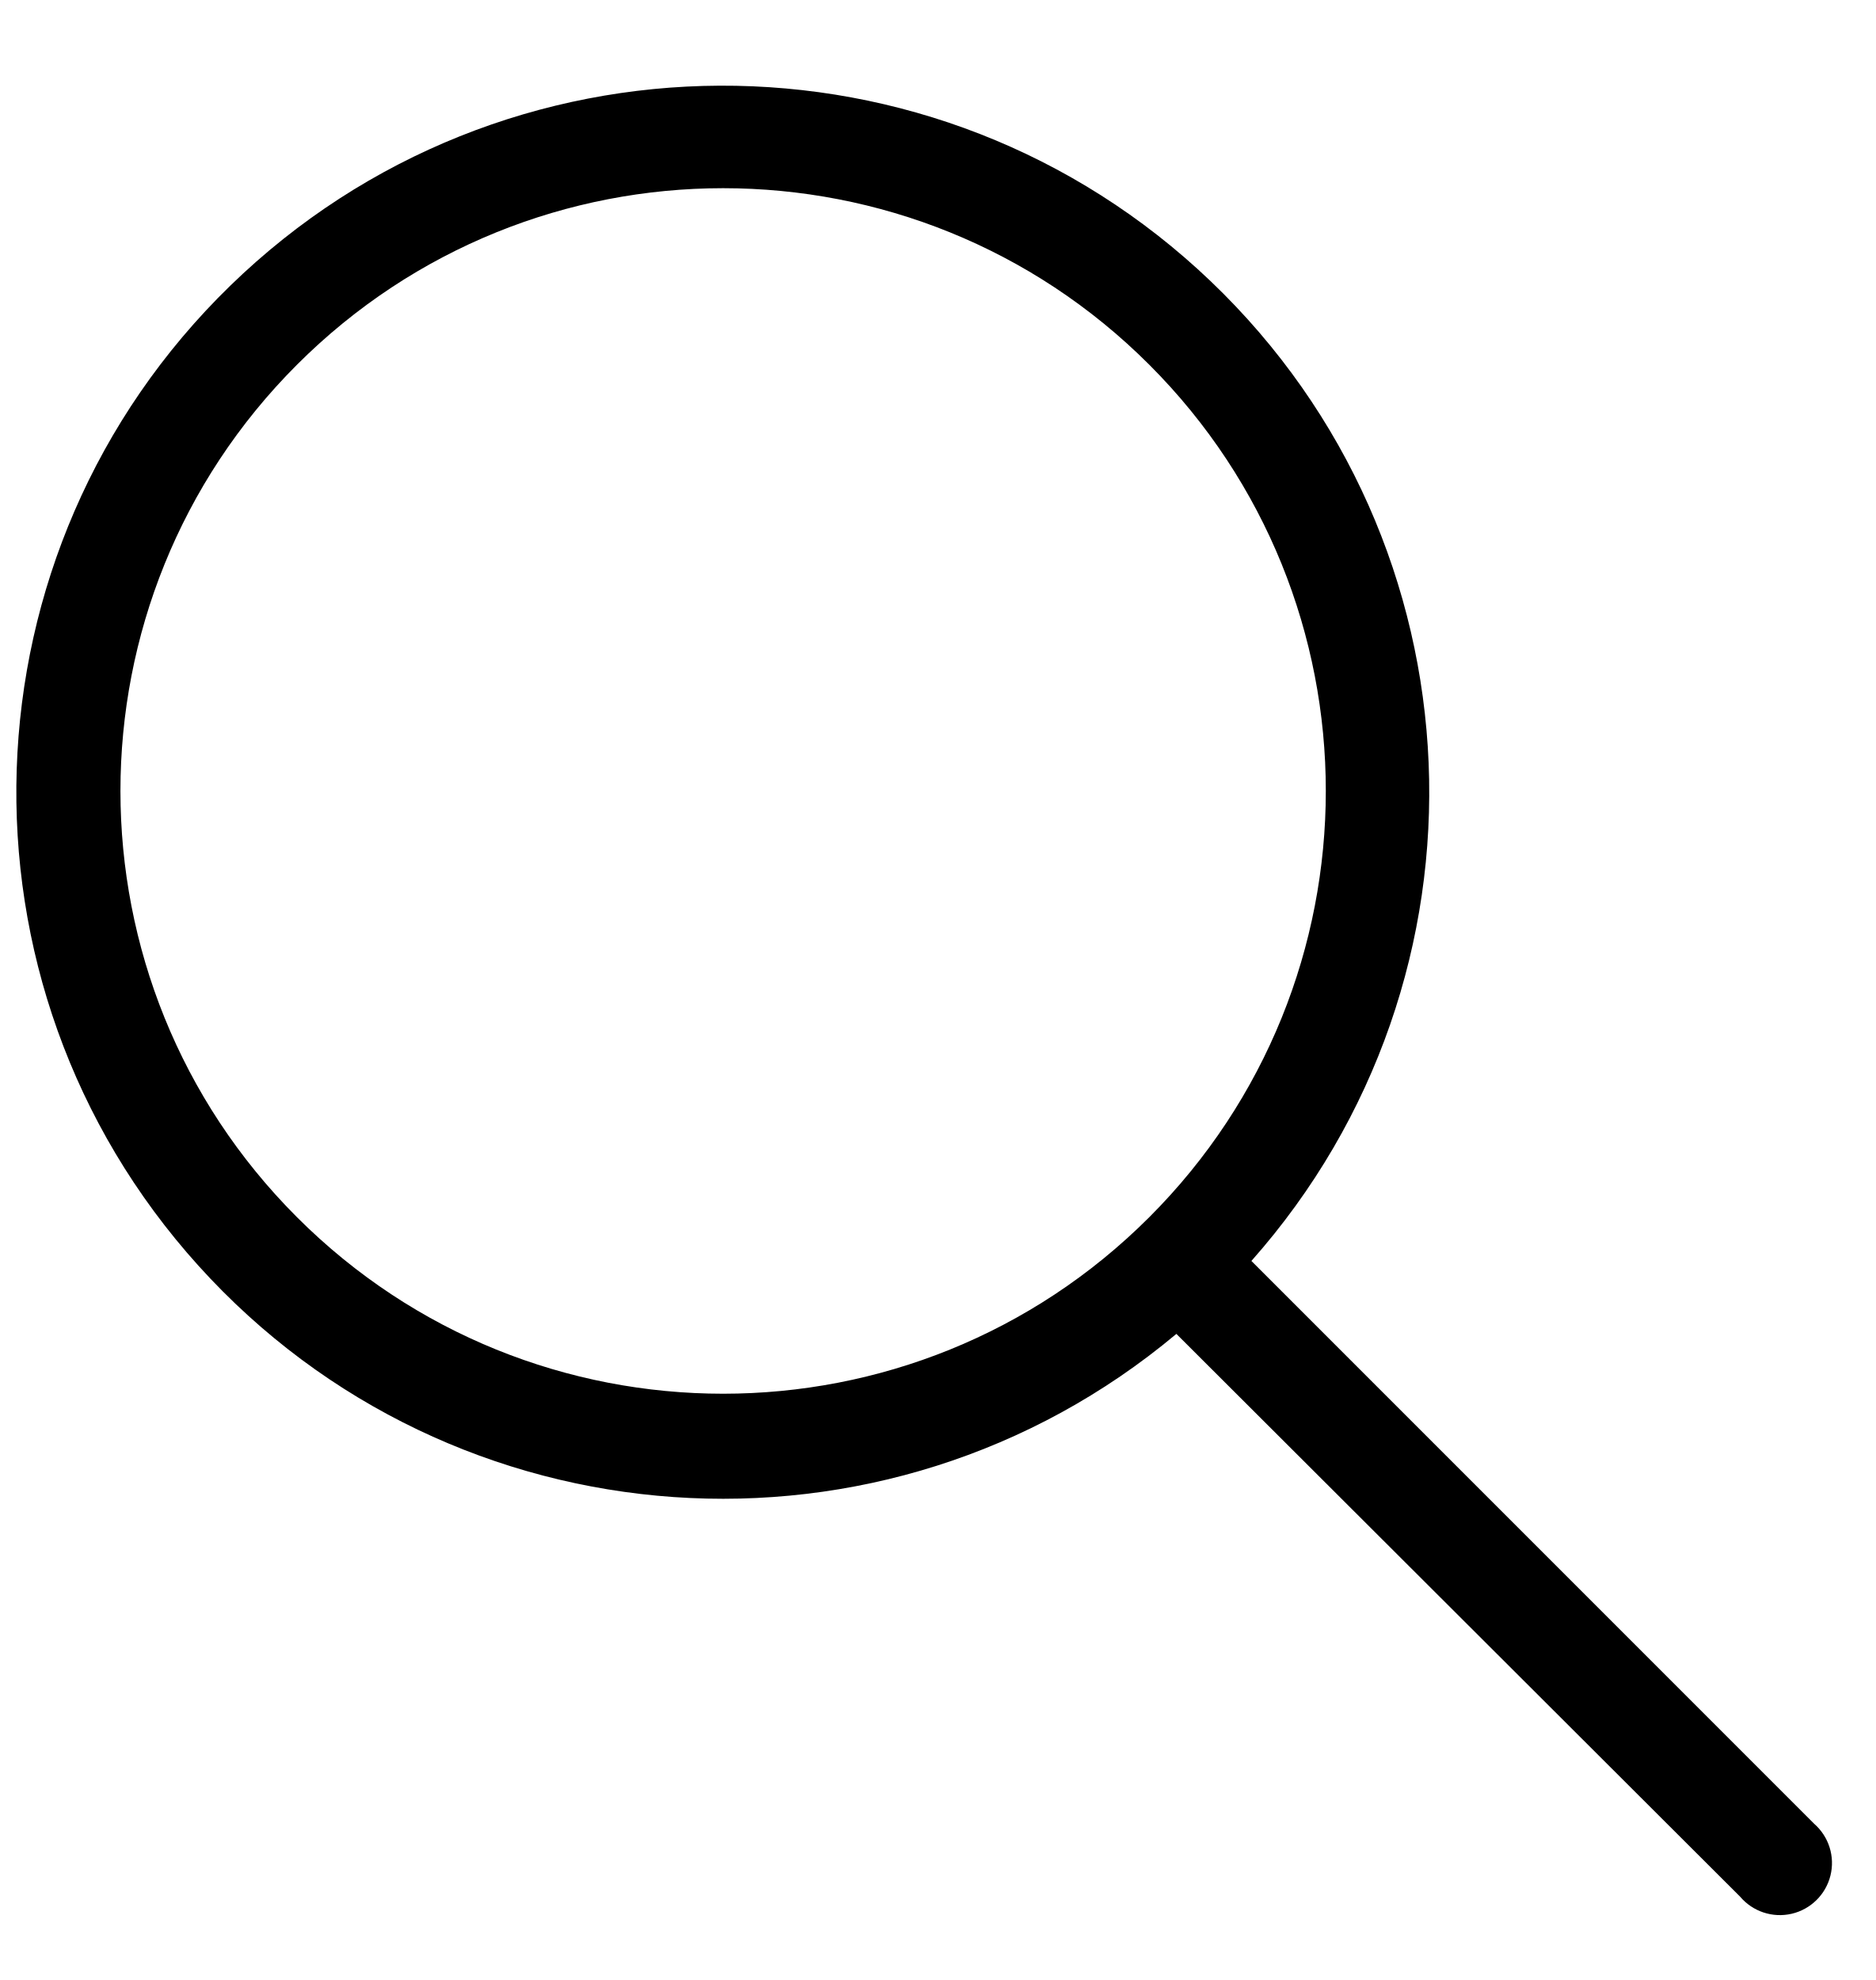
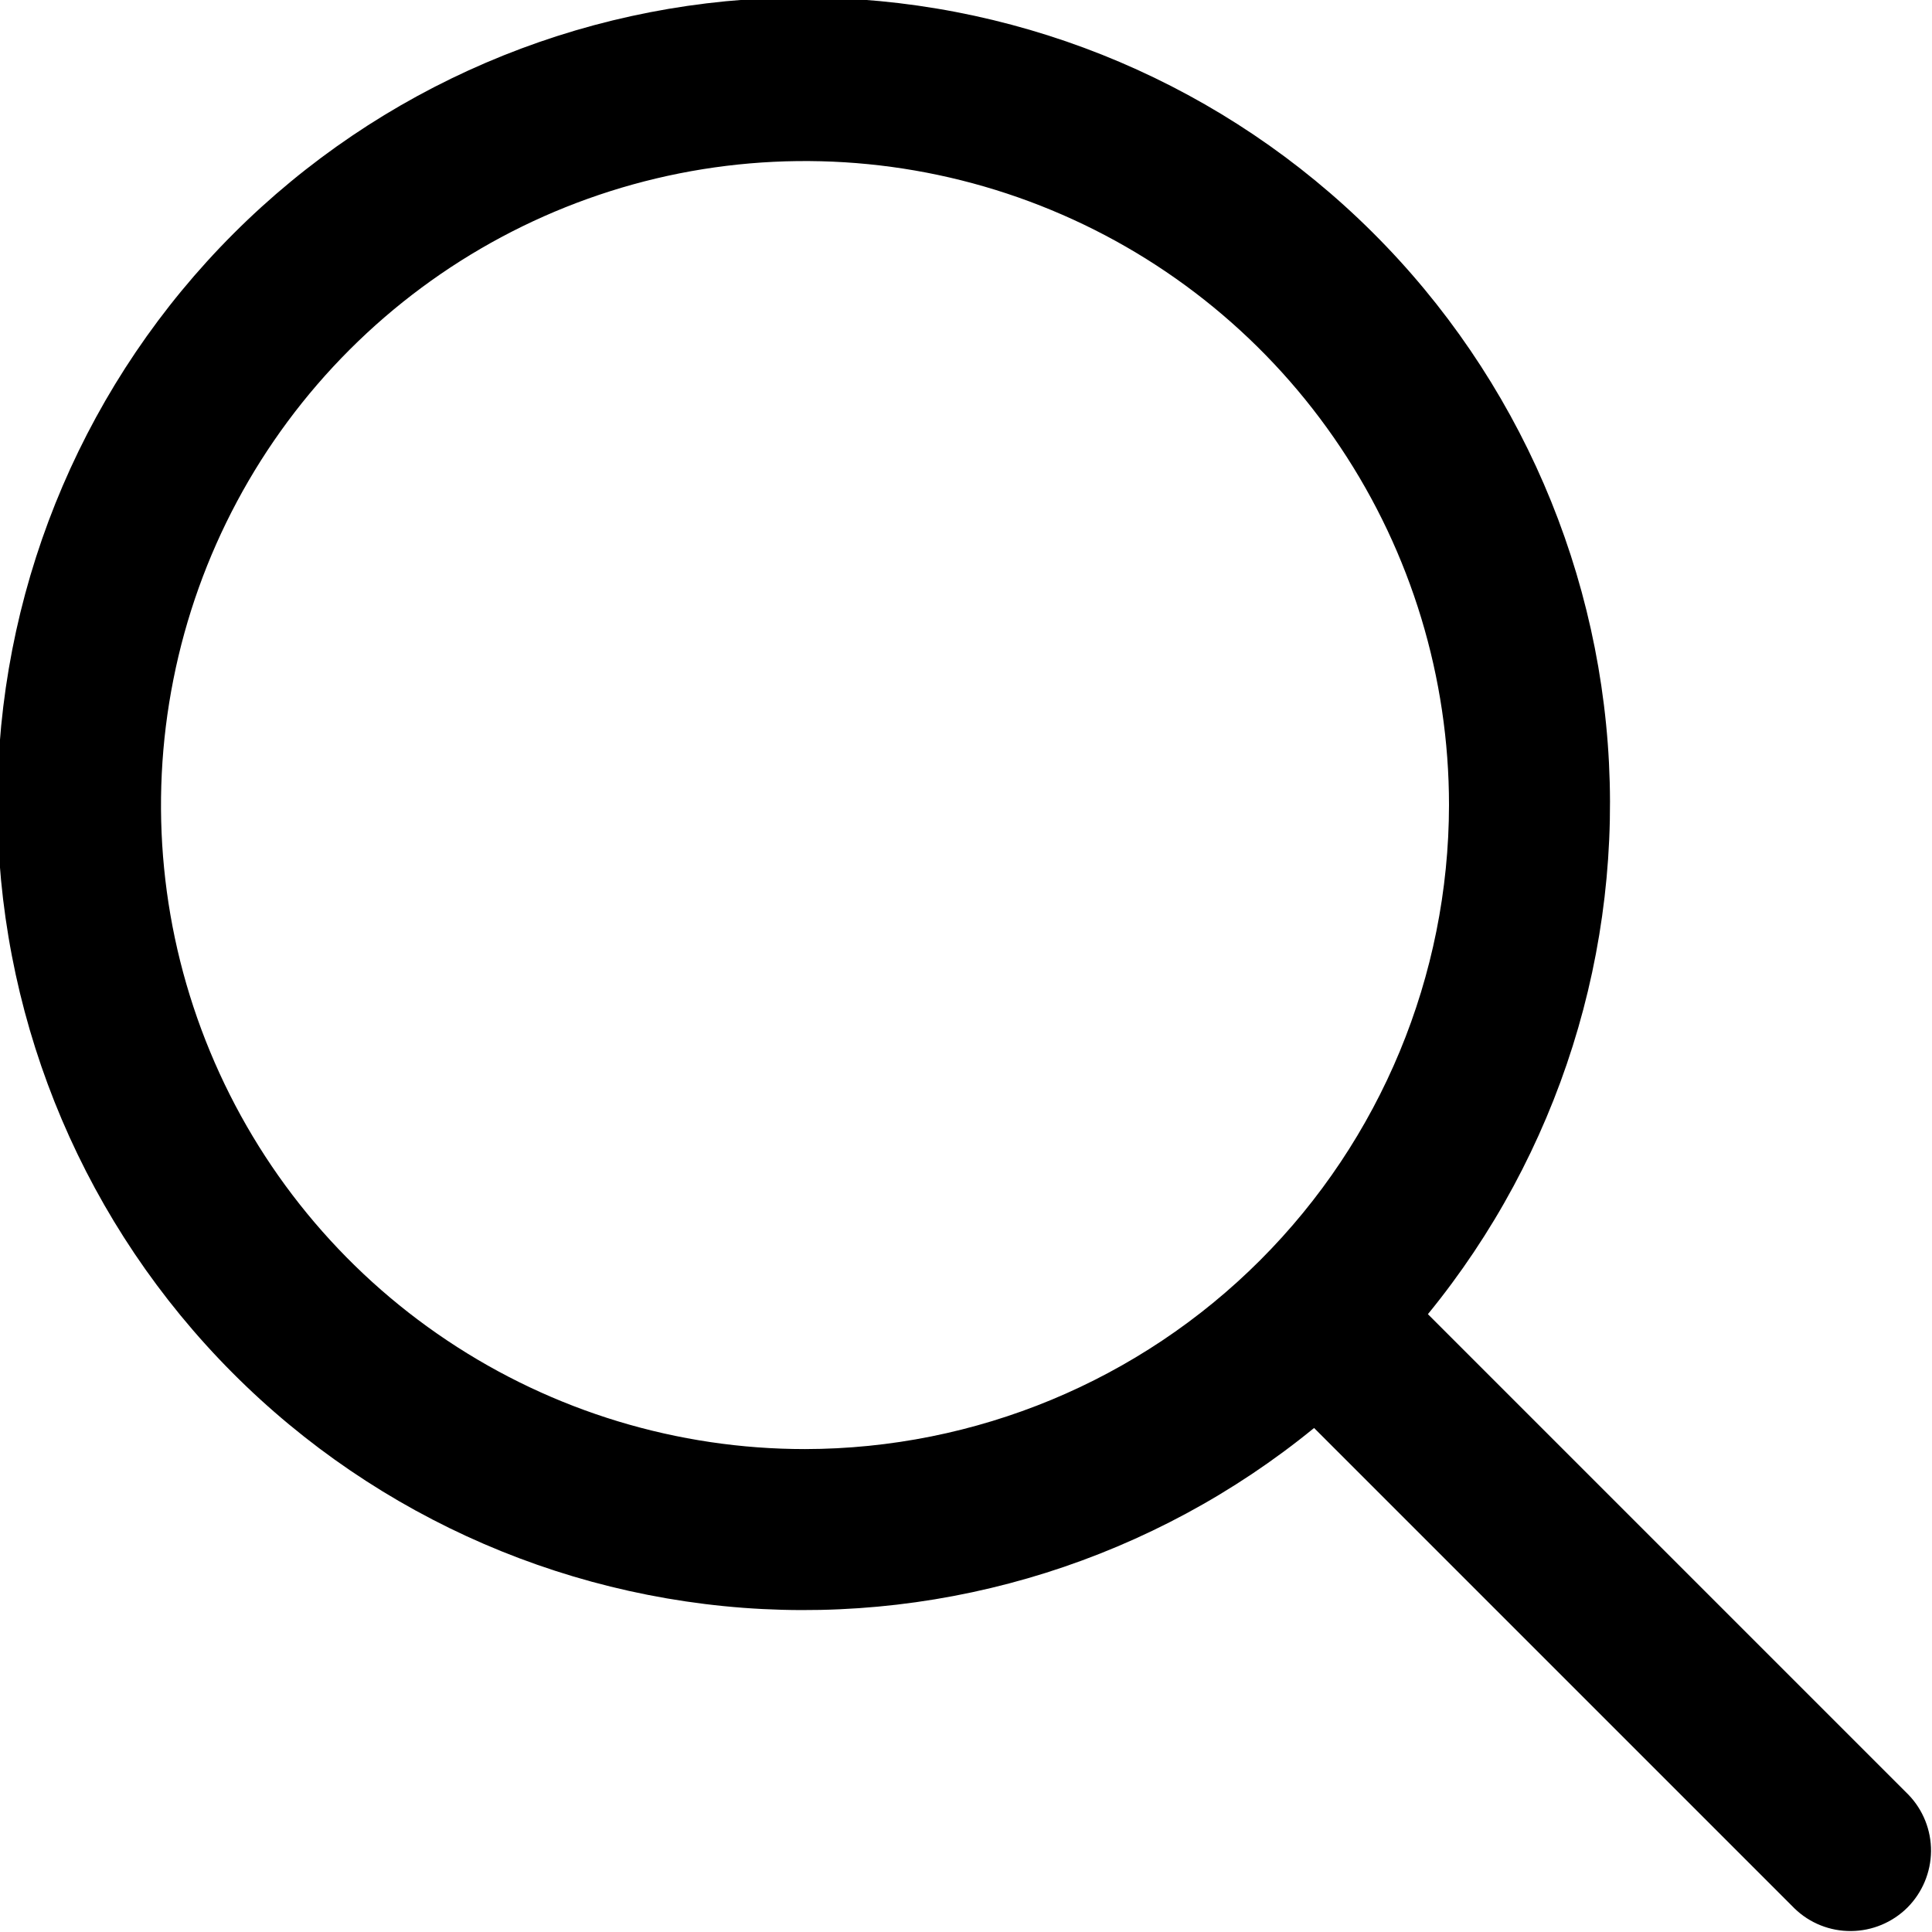
- <svg fill="none" class="icon icon-search" viewBox="0 0 18 19">
-   <path fill="currentColor" fill-rule="evenodd" d="M11.03 11.68A5.784 5.784 0 1 1 2.85 3.5a5.784 5.784 0 0 1 8.18 8.18m.26 1.12a6.78 6.78 0 1 1 .72-.7l5.4 5.4a.5.5 0 1 1-.71.7z" clip-rule="evenodd" />
+ <svg xmlns="http://www.w3.org/2000/svg" class="icon icon-search" viewBox="0 0 24 24" fill="none">
+   <path fill="currentColor" d="M23.707 22.294L17.738 16.325C19.364 14.335 20.164 11.797 19.972 9.234C19.779 6.672 18.609 4.281 16.703 2.557C14.798 0.833 12.302 -0.092 9.733 -0.028C7.164 0.036 4.718 1.085 2.901 2.902C1.084 4.719 0.035 7.165 -0.029 9.734C-0.093 12.303 0.832 14.799 2.556 16.704C4.28 18.61 6.671 19.78 9.233 19.973C11.796 20.165 14.334 19.365 16.324 17.739L22.293 23.708C22.481 23.89 22.734 23.991 22.996 23.988C23.258 23.986 23.509 23.881 23.695 23.696C23.88 23.51 23.985 23.259 23.988 22.997C23.99 22.735 23.889 22.482 23.707 22.294ZM10 18.001C8.418 18.001 6.871 17.532 5.555 16.652C4.24 15.774 3.214 14.524 2.609 13.062C2.003 11.6 1.845 9.992 2.154 8.44C2.462 6.888 3.224 5.463 4.343 4.344C5.462 3.225 6.887 2.463 8.439 2.154C9.991 1.846 11.599 2.004 13.061 2.61C14.523 3.215 15.773 4.241 16.651 5.556C17.531 6.872 18 8.419 18 10.001C17.997 12.122 17.154 14.155 15.654 15.655C14.154 17.155 12.121 17.998 10 18.001Z" />
</svg>
